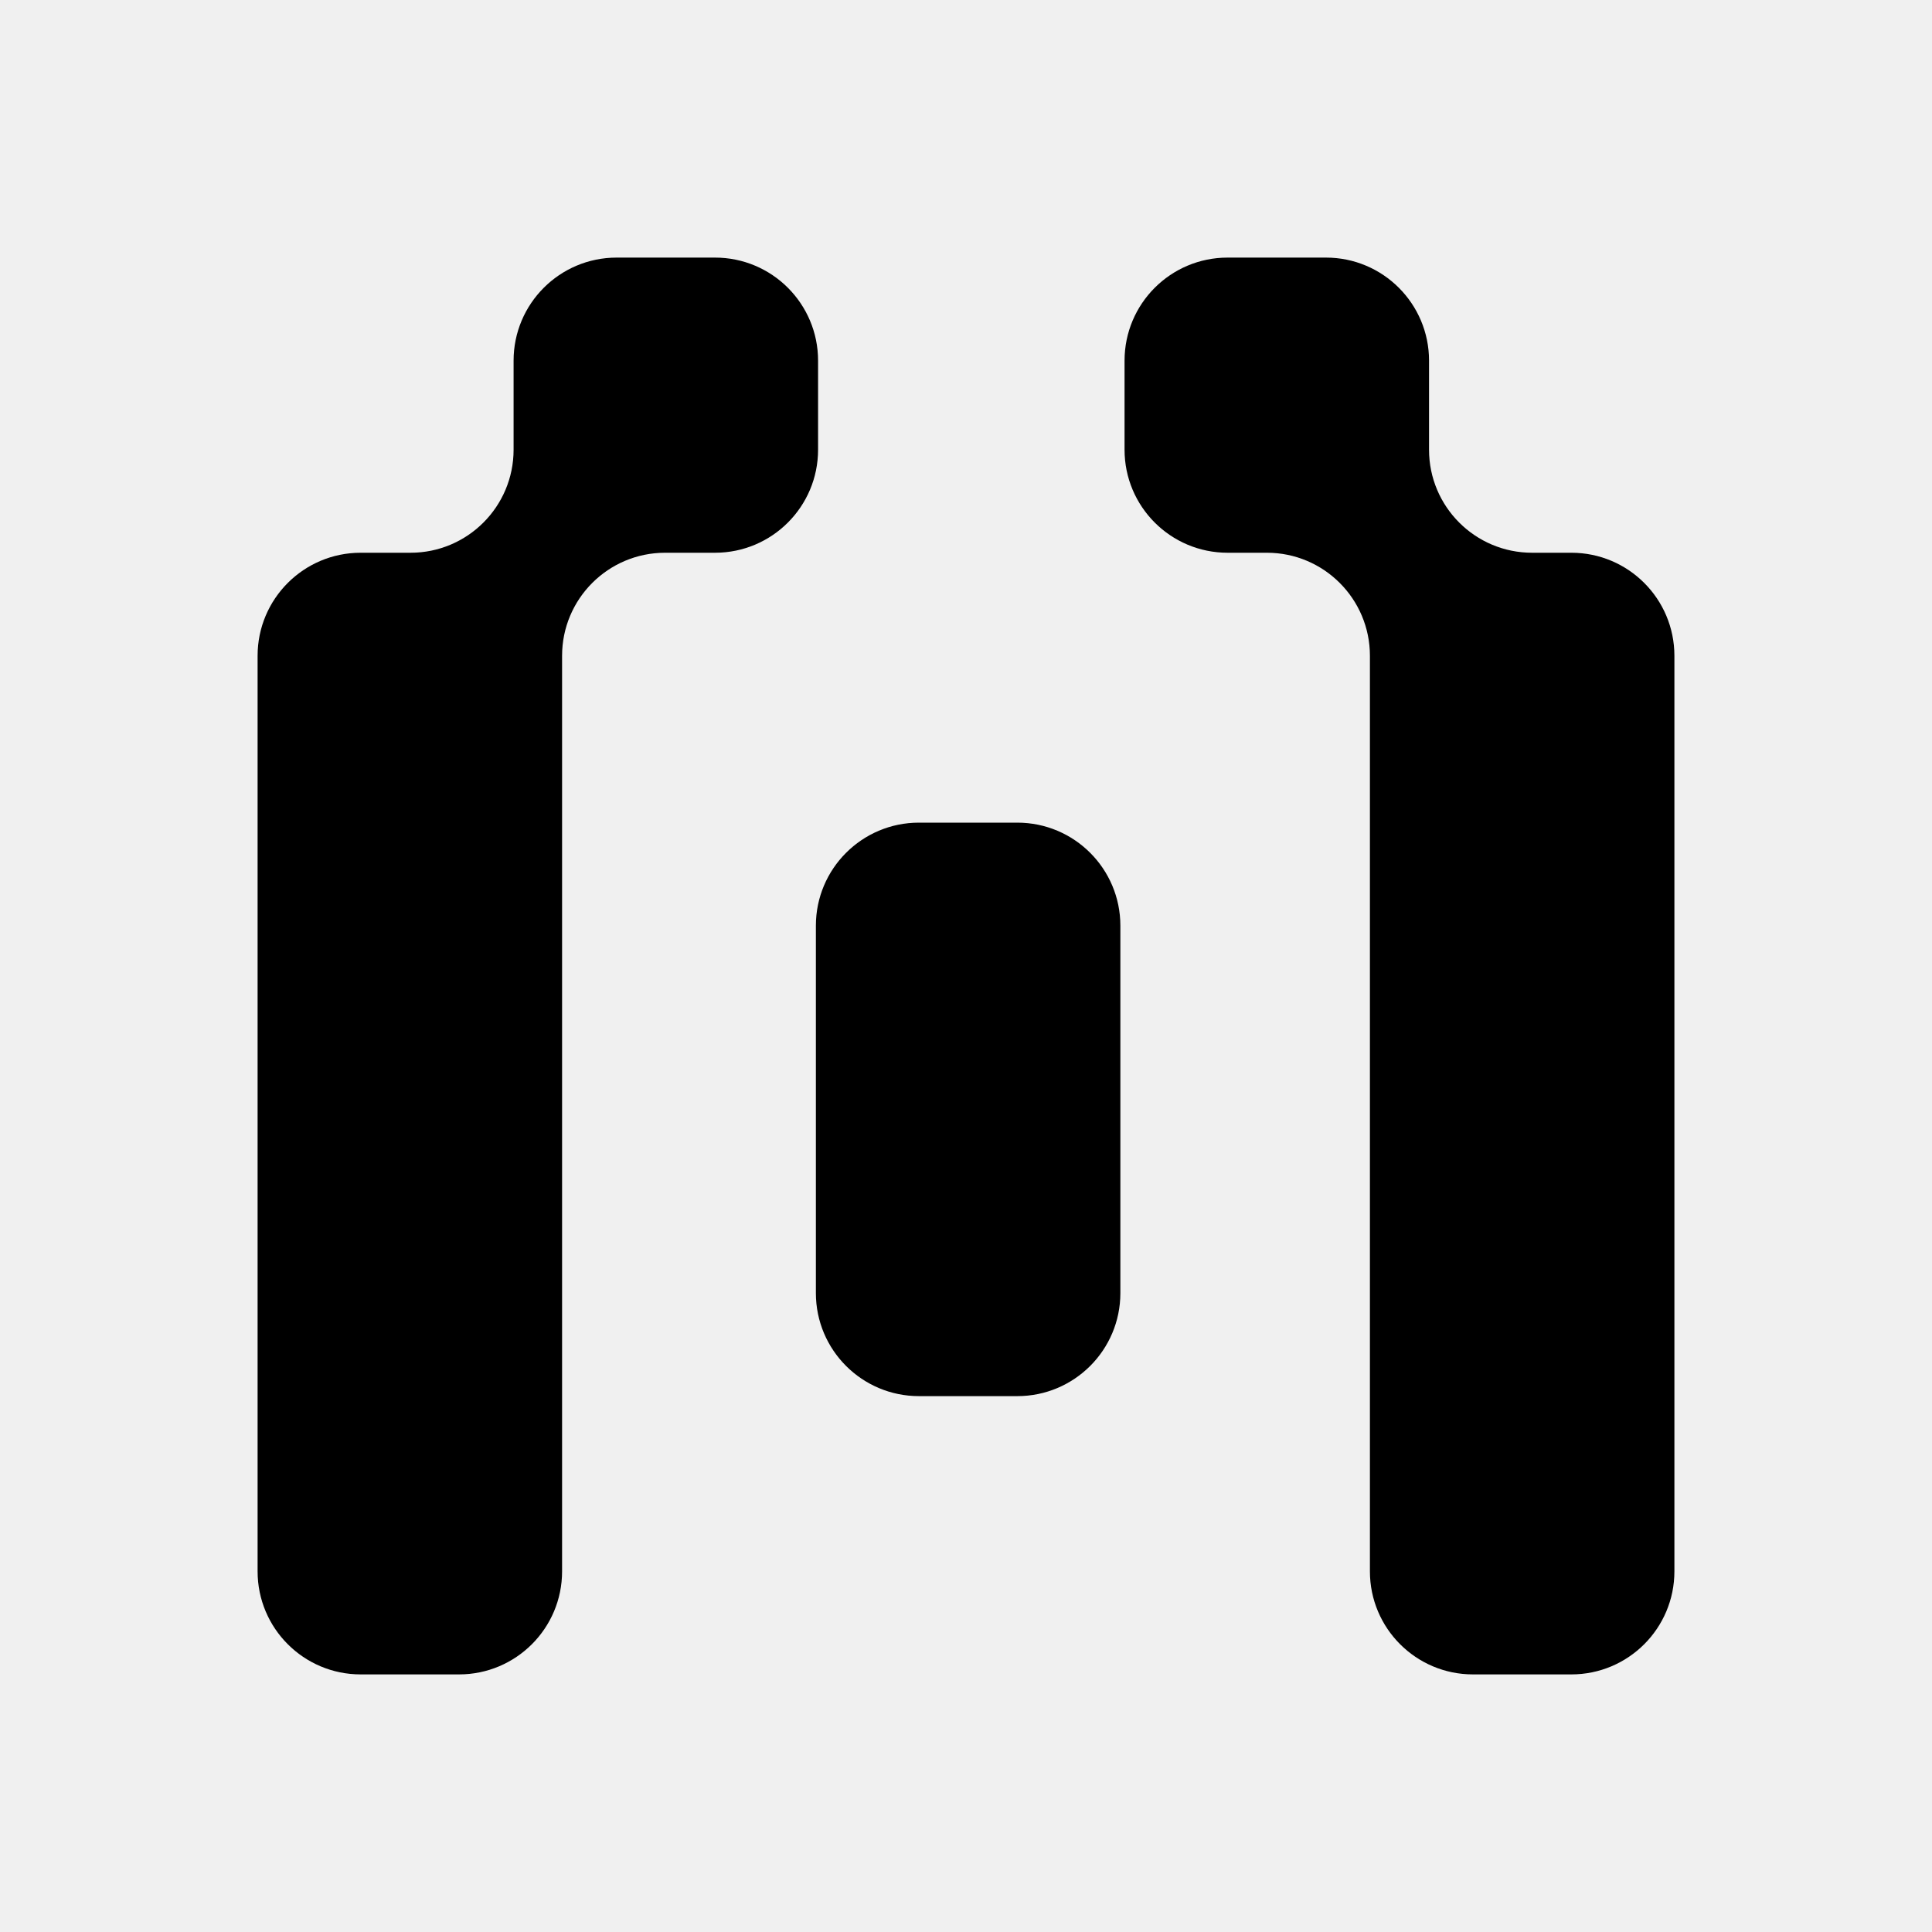
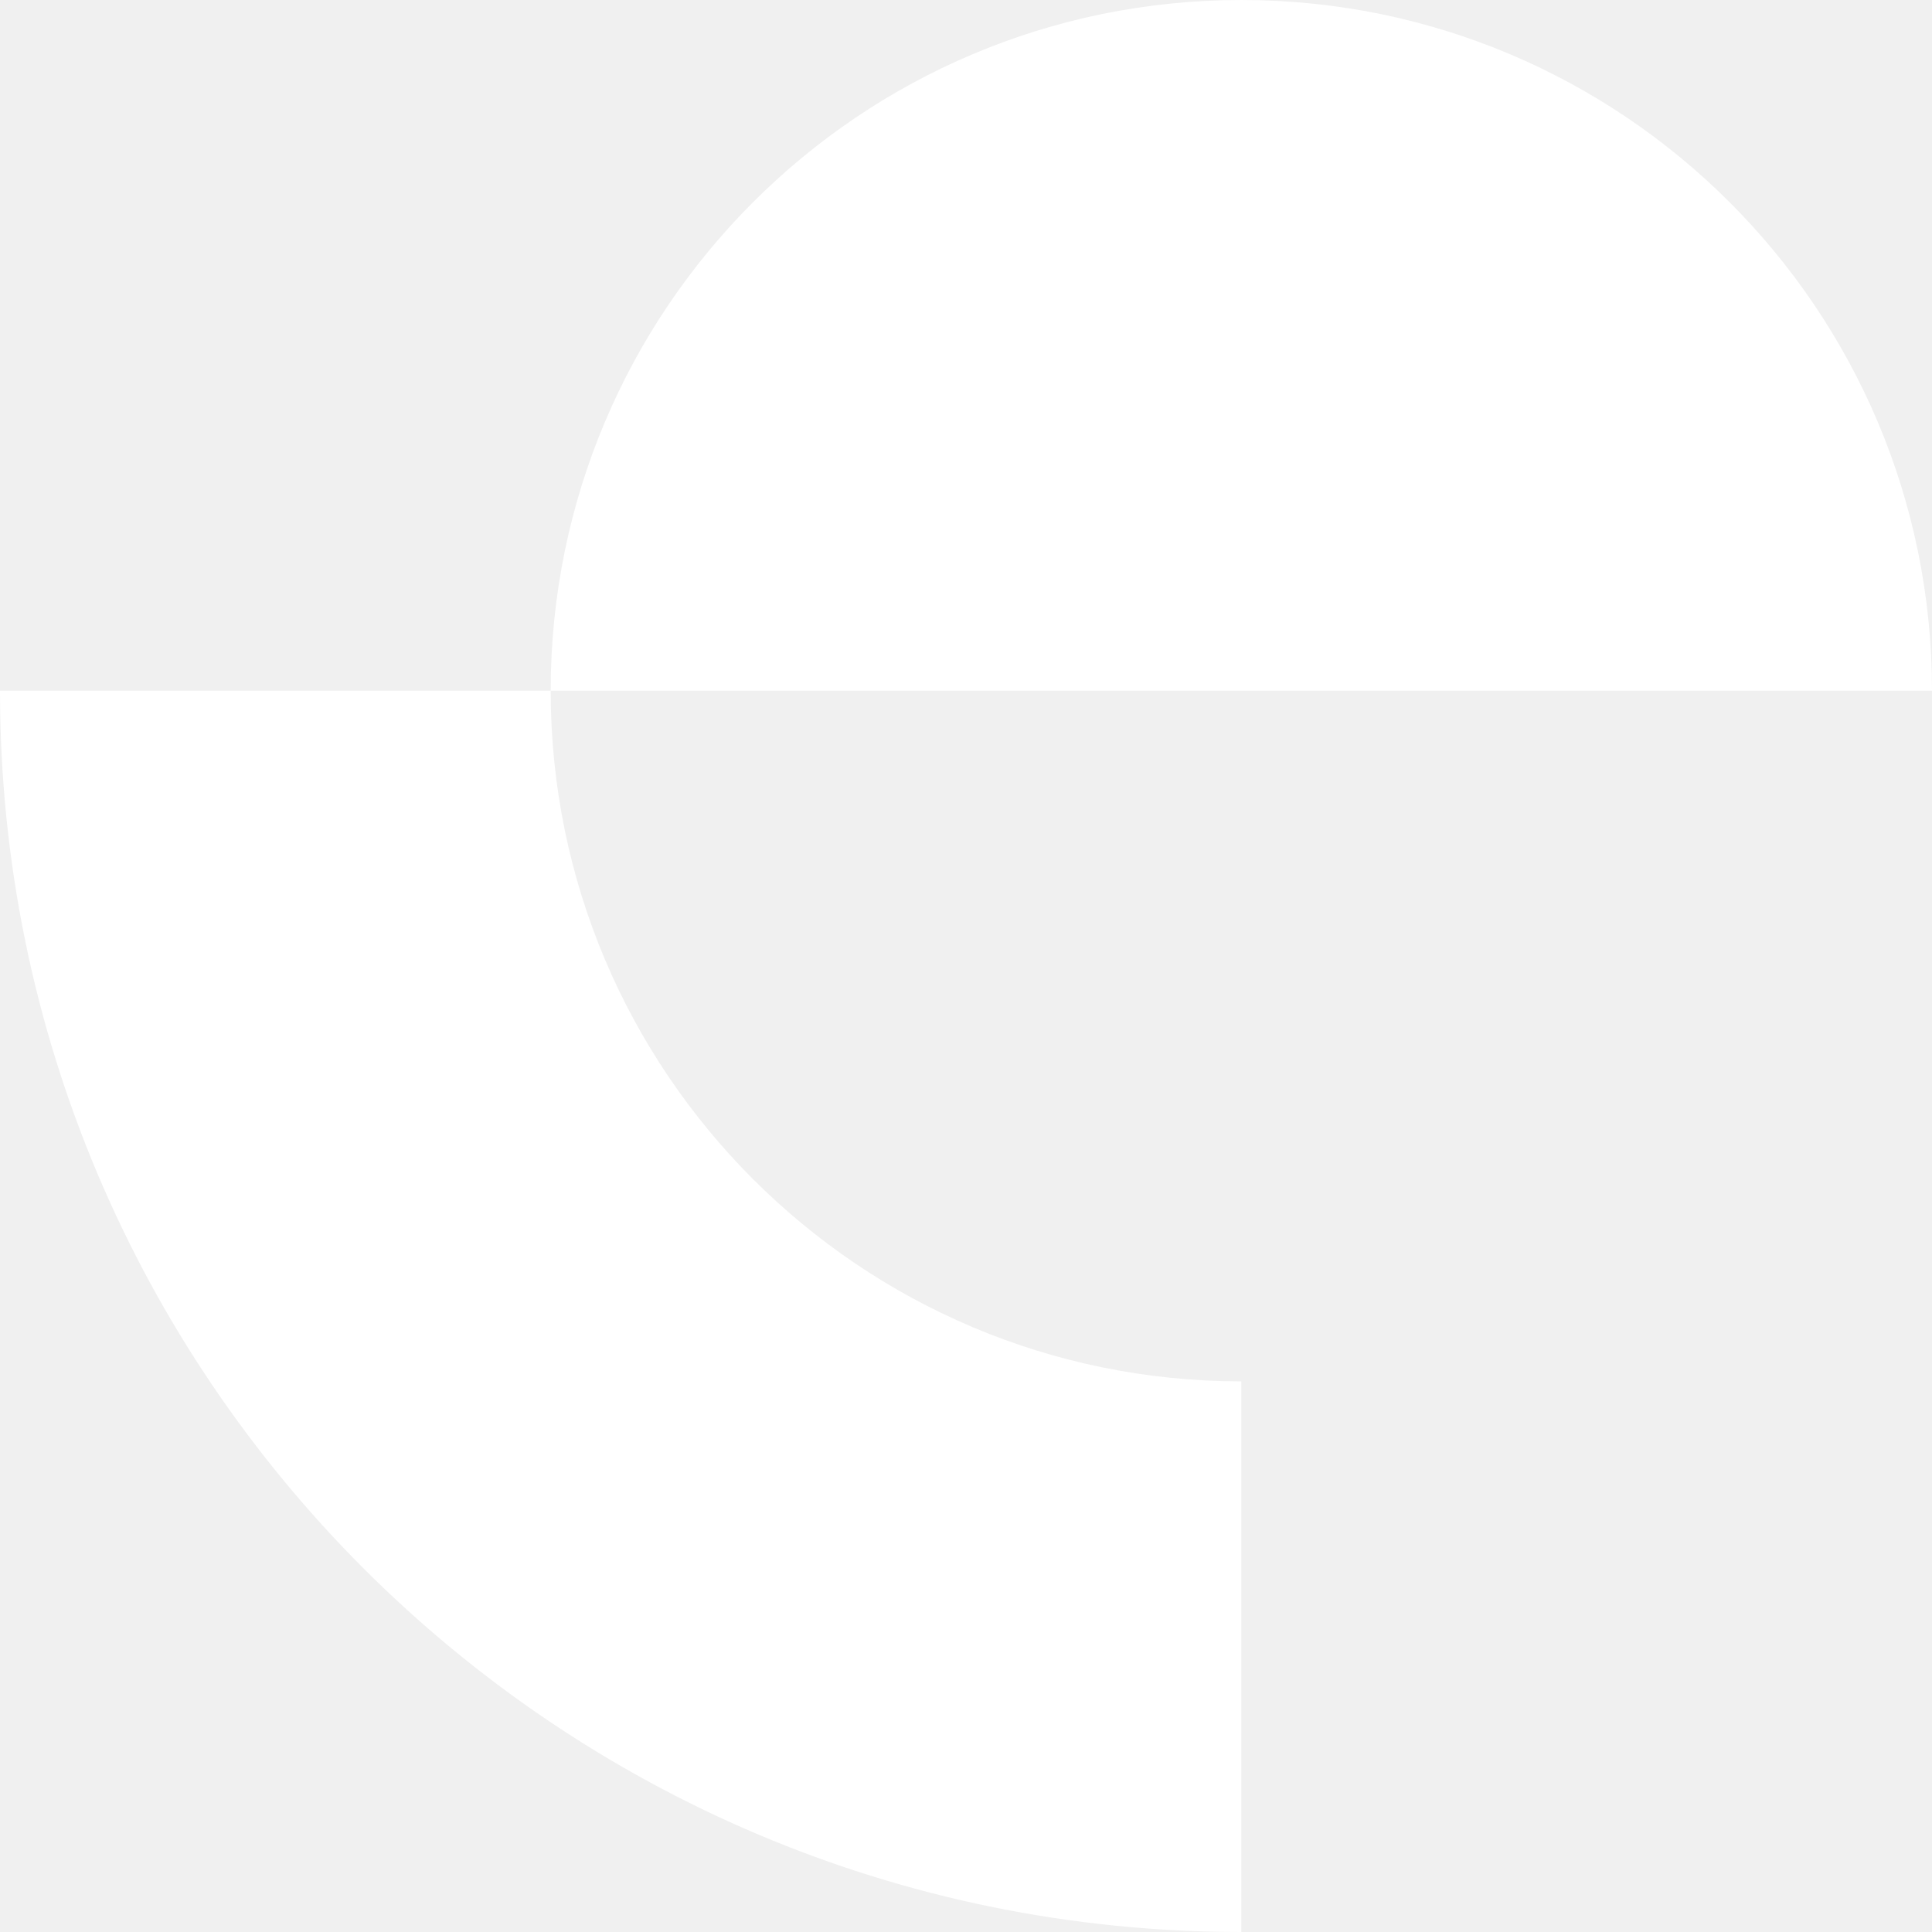
- <svg xmlns="http://www.w3.org/2000/svg" fill="none" viewBox="0 0 30 30">
-   <path fill-rule="evenodd" clip-rule="evenodd" d="M12.703 5.6a1.6 1.6 0 0 0-1.6-1.6H9.575a1.6 1.6 0 0 0-1.6 1.6v1.383a1.6 1.6 0 0 1-1.6 1.6H5.6a1.6 1.6 0 0 0-1.6 1.6V24.4A1.6 1.6 0 0 0 5.6 26h1.528a1.6 1.6 0 0 0 1.6-1.6V10.183a1.6 1.6 0 0 1 1.6-1.6h.775a1.6 1.6 0 0 0 1.6-1.6V5.6Zm9.487 0a1.6 1.6 0 0 0-1.6-1.6h-1.528a1.6 1.6 0 0 0-1.6 1.6v1.383a1.6 1.6 0 0 0 1.6 1.6h.61a1.6 1.6 0 0 1 1.6 1.6V24.4a1.6 1.6 0 0 0 1.6 1.6H24.4a1.6 1.6 0 0 0 1.6-1.6V10.183a1.6 1.6 0 0 0-1.6-1.6h-.61a1.6 1.6 0 0 1-1.6-1.6V5.6Zm-4.793 8.774a1.6 1.6 0 0 0-1.6-1.6h-1.528a1.6 1.6 0 0 0-1.6 1.6v5.705a1.6 1.6 0 0 0 1.6 1.6h1.528a1.6 1.6 0 0 0 1.6-1.6v-5.705Z" fill="currentColor" />
+ <svg xmlns="http://www.w3.org/2000/svg" viewBox="0 0 30 30" fill="none">
+   <path fill-rule="evenodd" clip-rule="evenodd" d="M19.275 10.725H30C30 4.802 25.198 0 19.275 0S8.551 4.802 8.551 10.725H0C0 21.37 8.63 30 19.275 30v-8.55c-5.923 0-10.724-4.802-10.724-10.725h10.724Z" fill="#fff" />
</svg>
